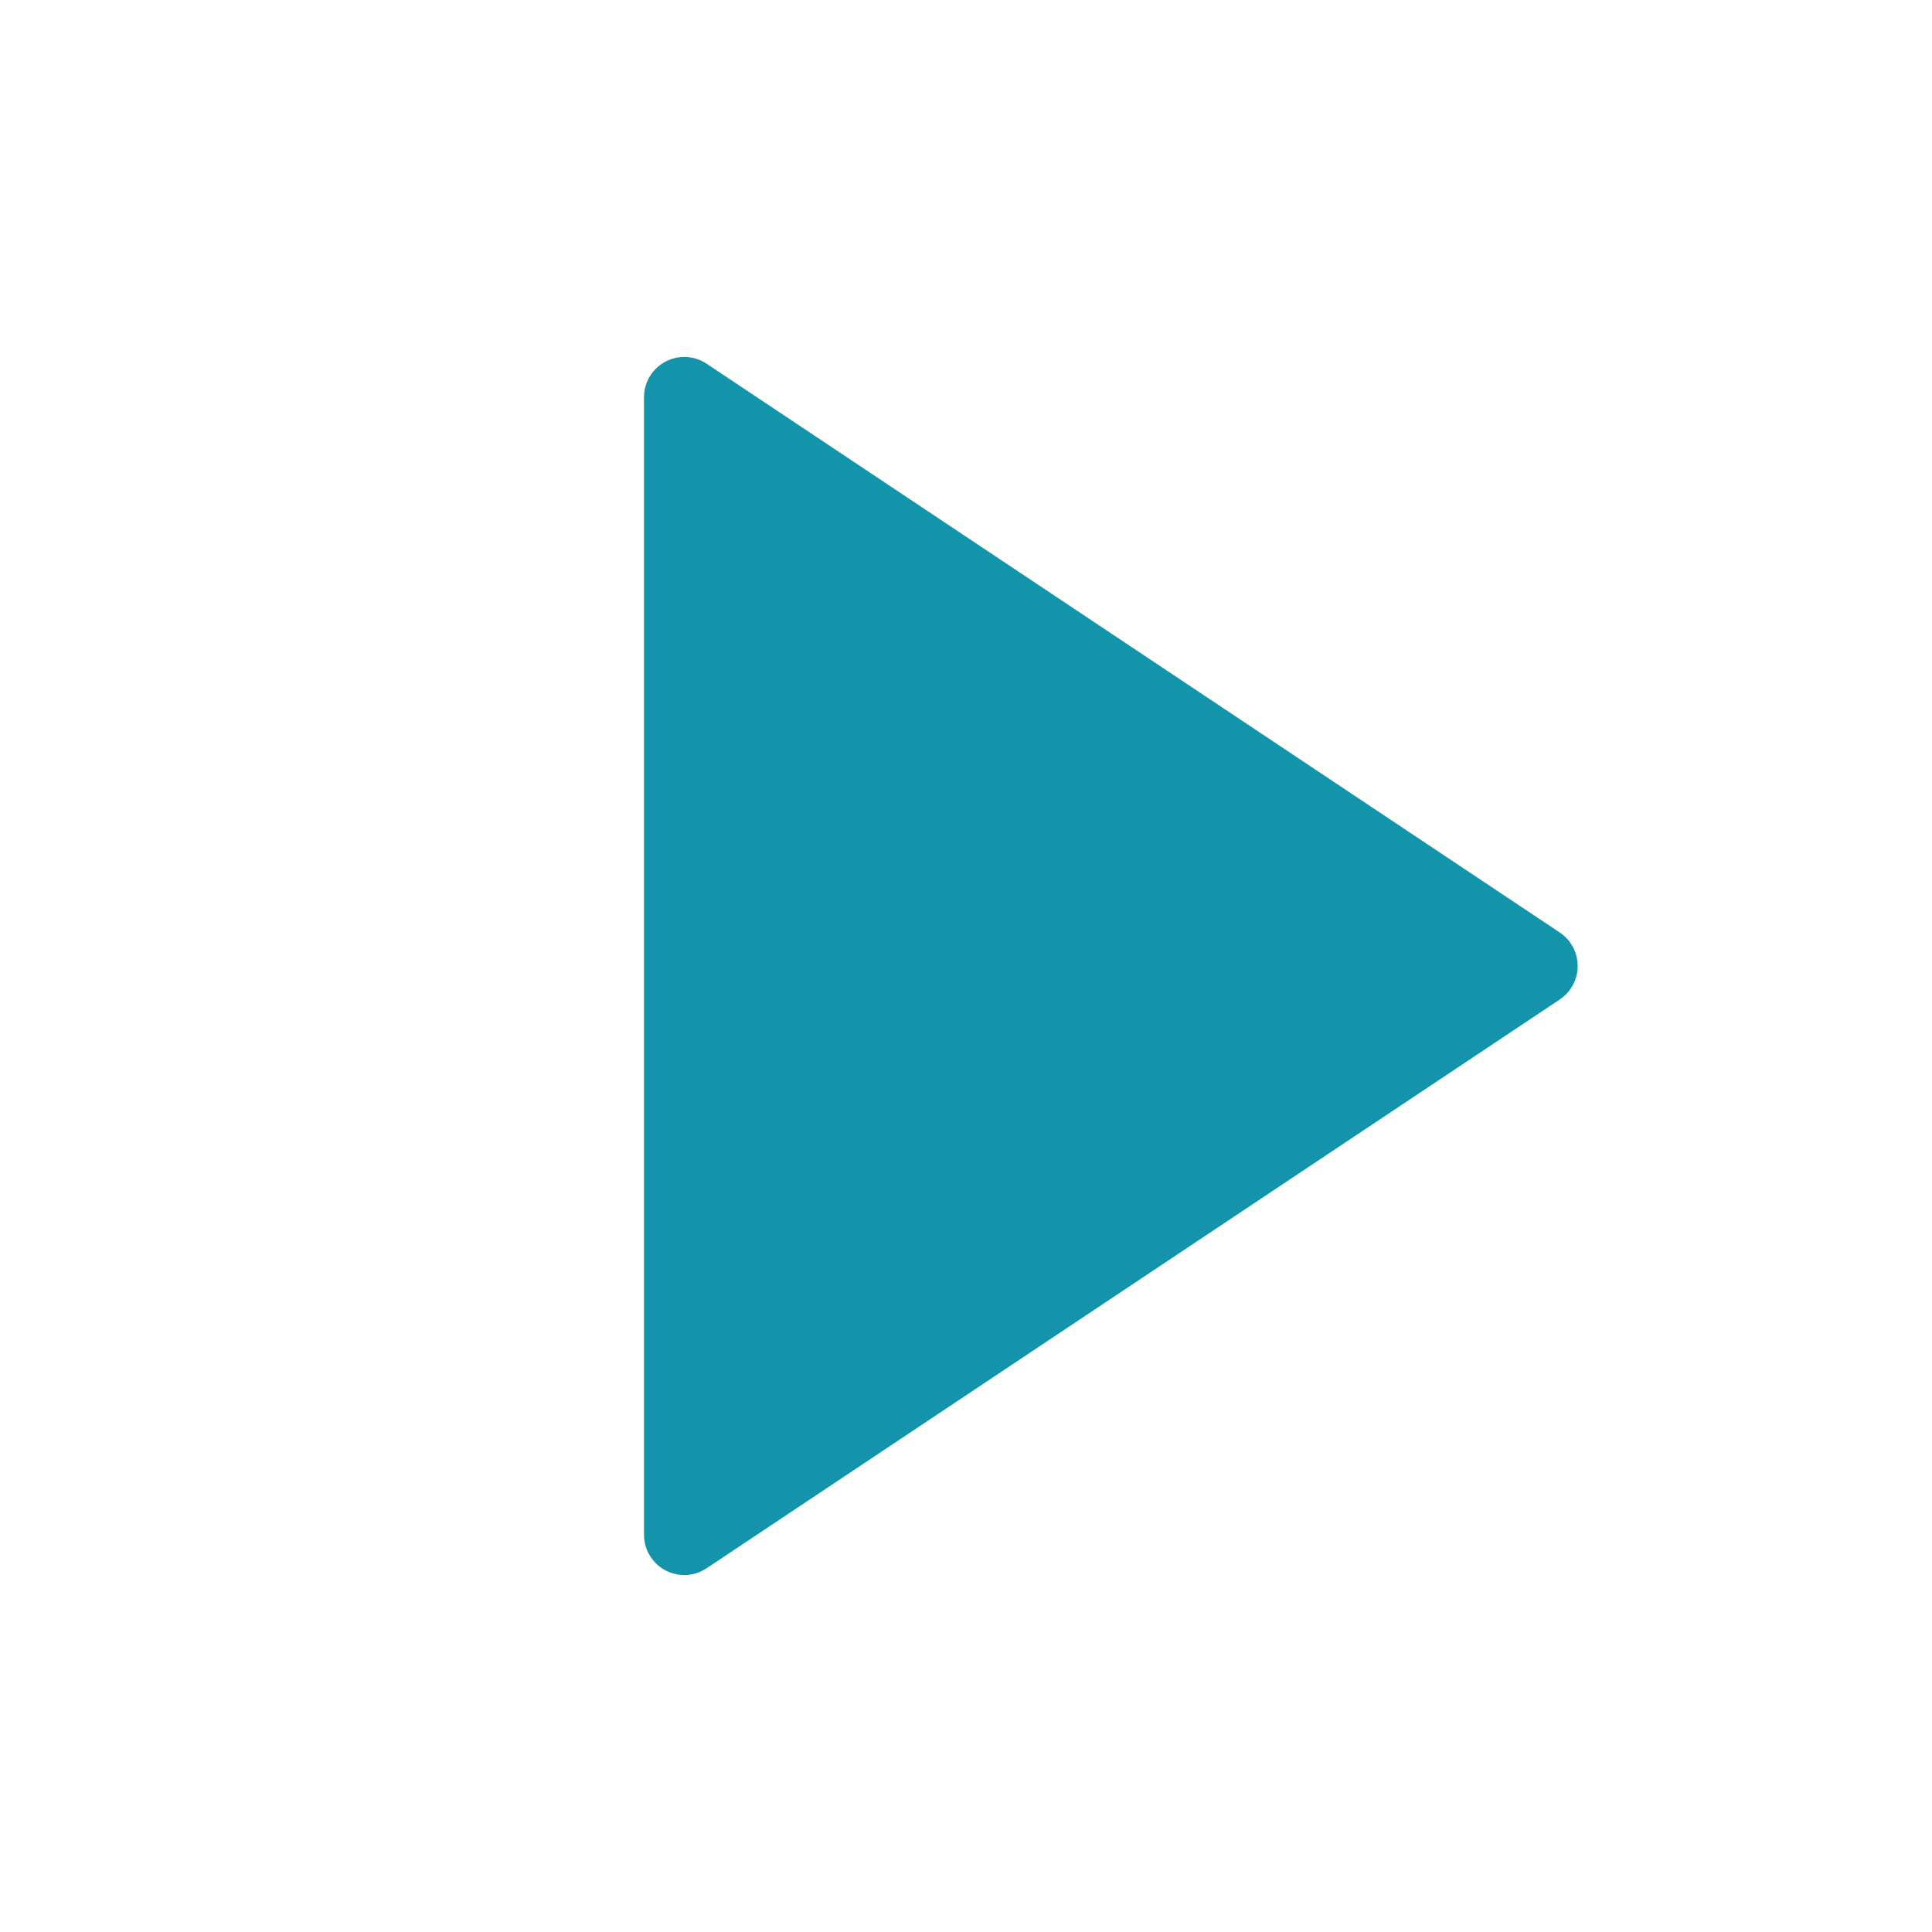
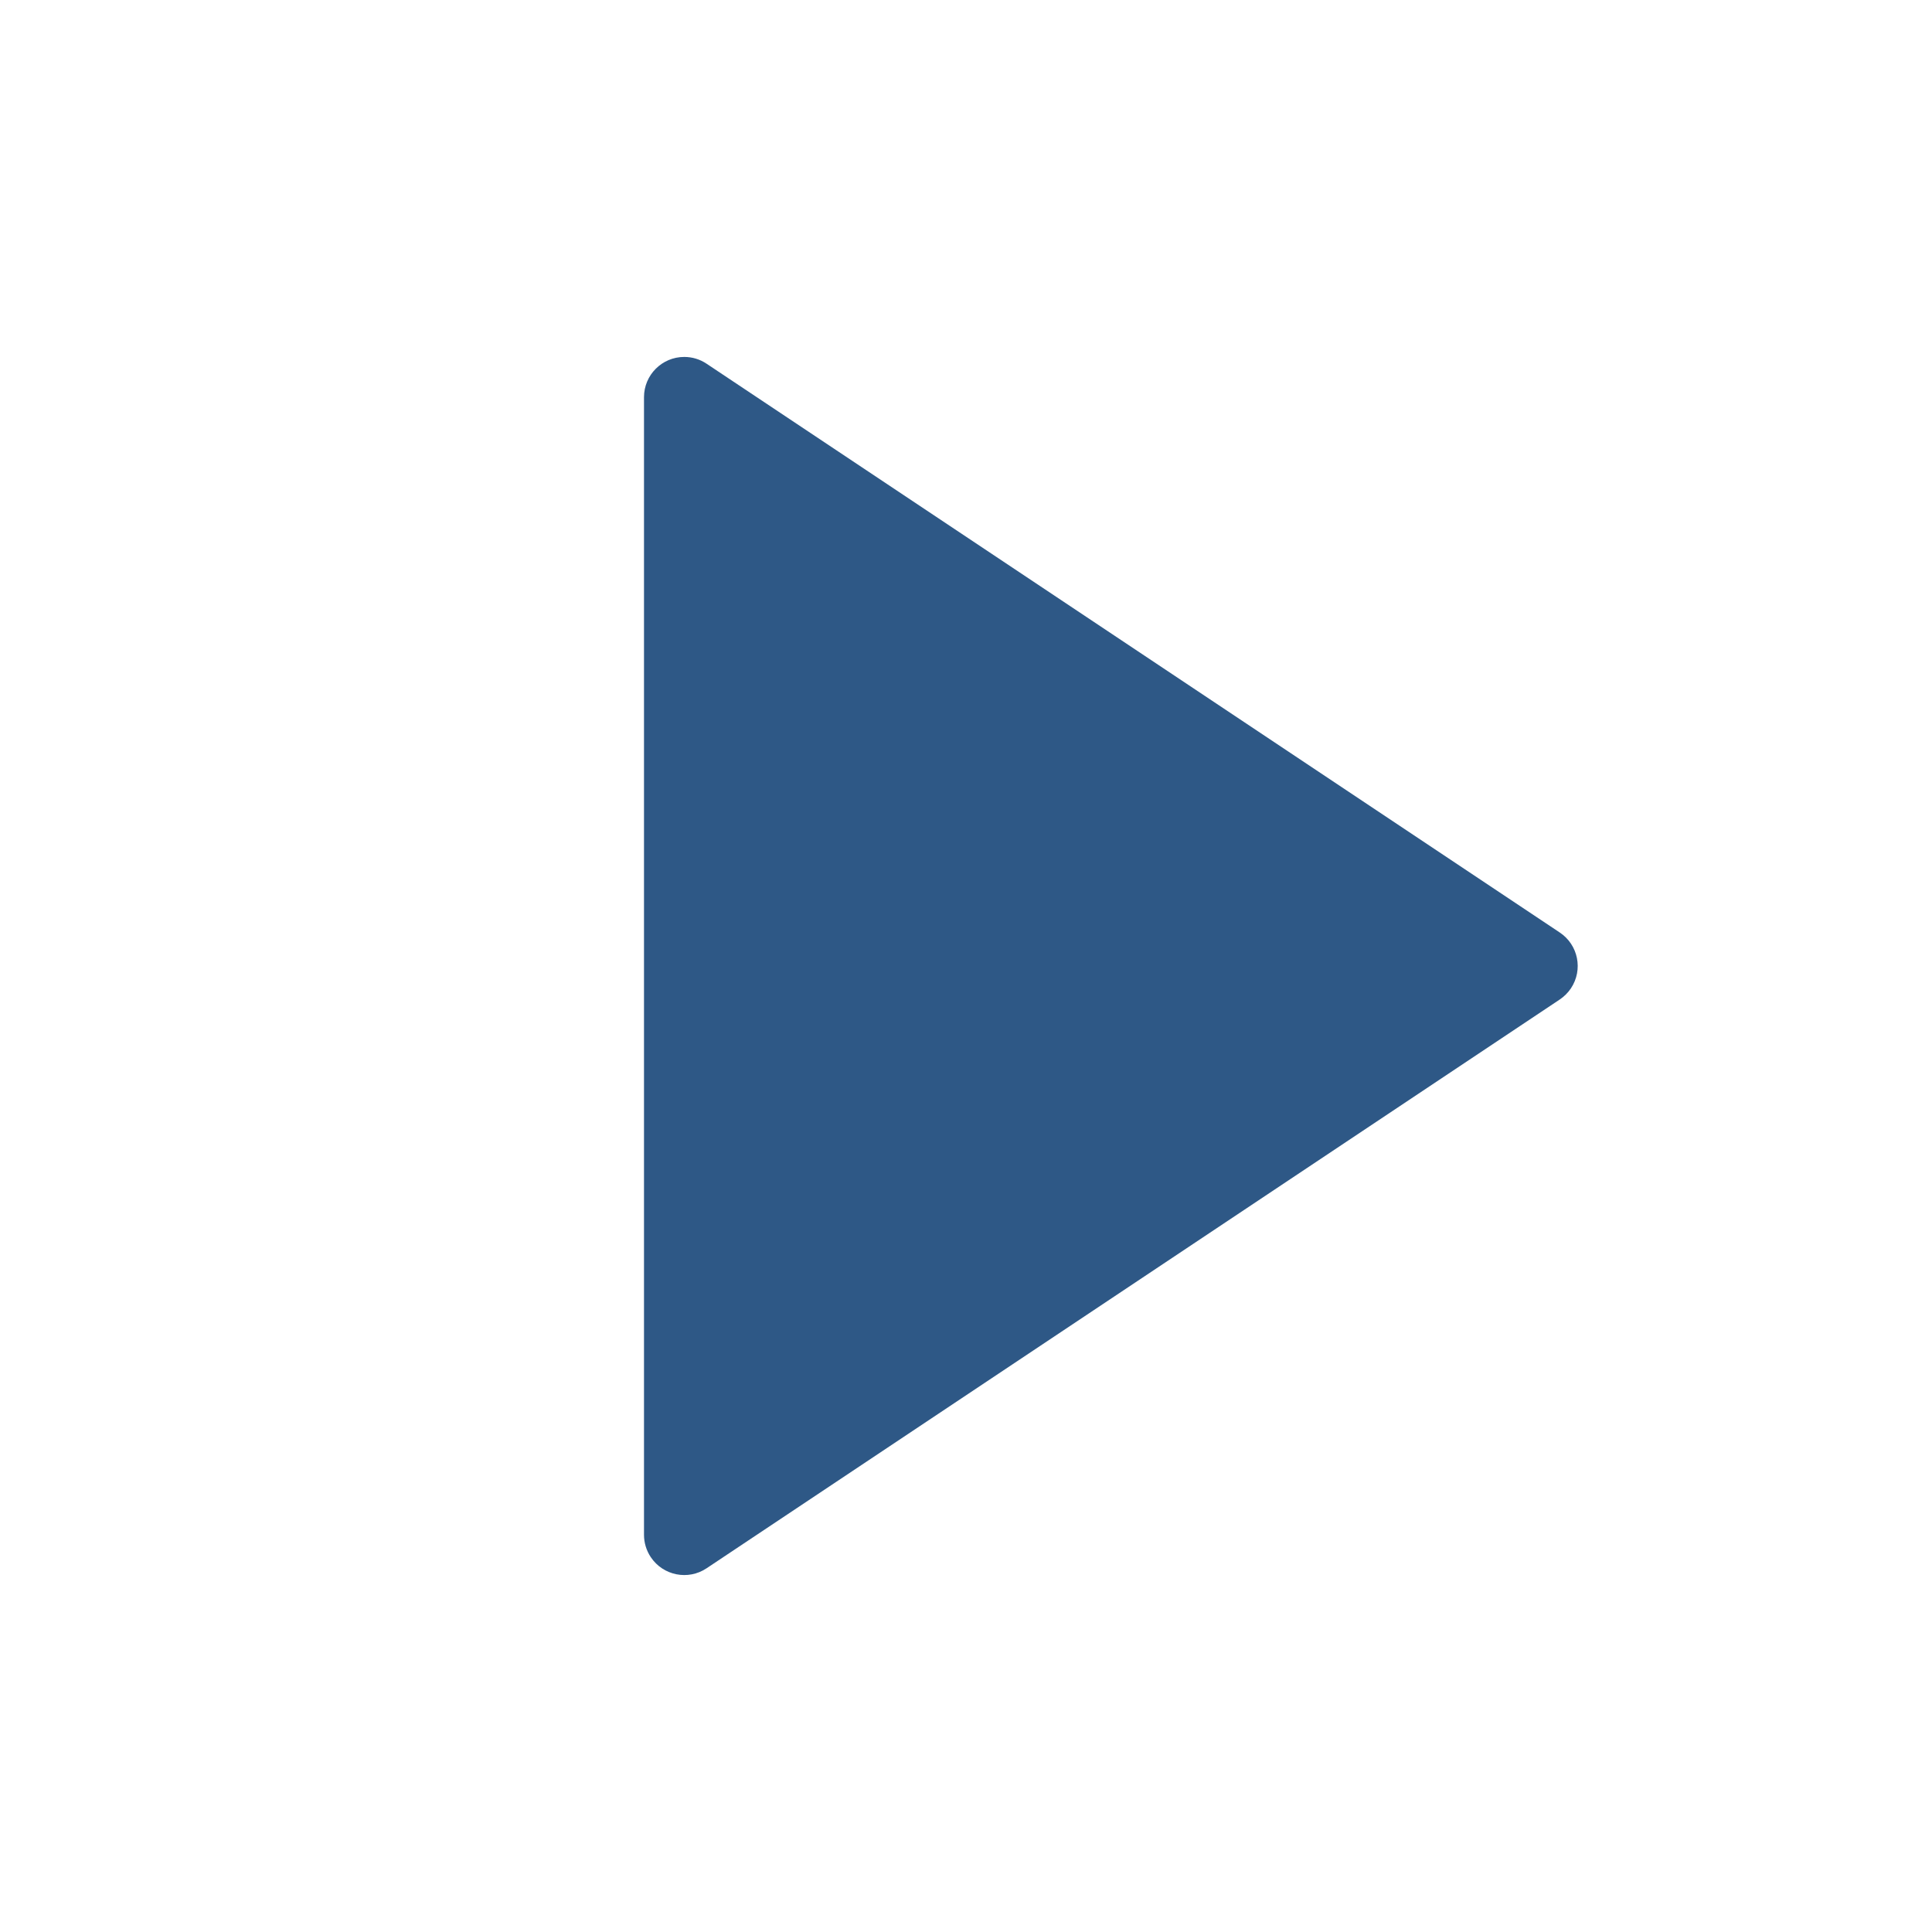
<svg xmlns="http://www.w3.org/2000/svg" viewBox="0 0 24 24">
-   <path fill="#1394ab" d="M19.376 12.416L8.777 19.482C8.548 19.635 8.237 19.573 8.084 19.343C8.029 19.261 8 19.164 8 19.066V4.934C8 4.658 8.224 4.434 8.5 4.434C8.599 4.434 8.695 4.463 8.777 4.518L19.376 11.584C19.606 11.737 19.668 12.047 19.515 12.277C19.478 12.332 19.431 12.379 19.376 12.416Z" />
+   <path fill="#2e5886" d="M19.376 12.416L8.777 19.482C8.548 19.635 8.237 19.573 8.084 19.343C8.029 19.261 8 19.164 8 19.066V4.934C8 4.658 8.224 4.434 8.5 4.434C8.599 4.434 8.695 4.463 8.777 4.518L19.376 11.584C19.606 11.737 19.668 12.047 19.515 12.277C19.478 12.332 19.431 12.379 19.376 12.416Z" />
</svg>
